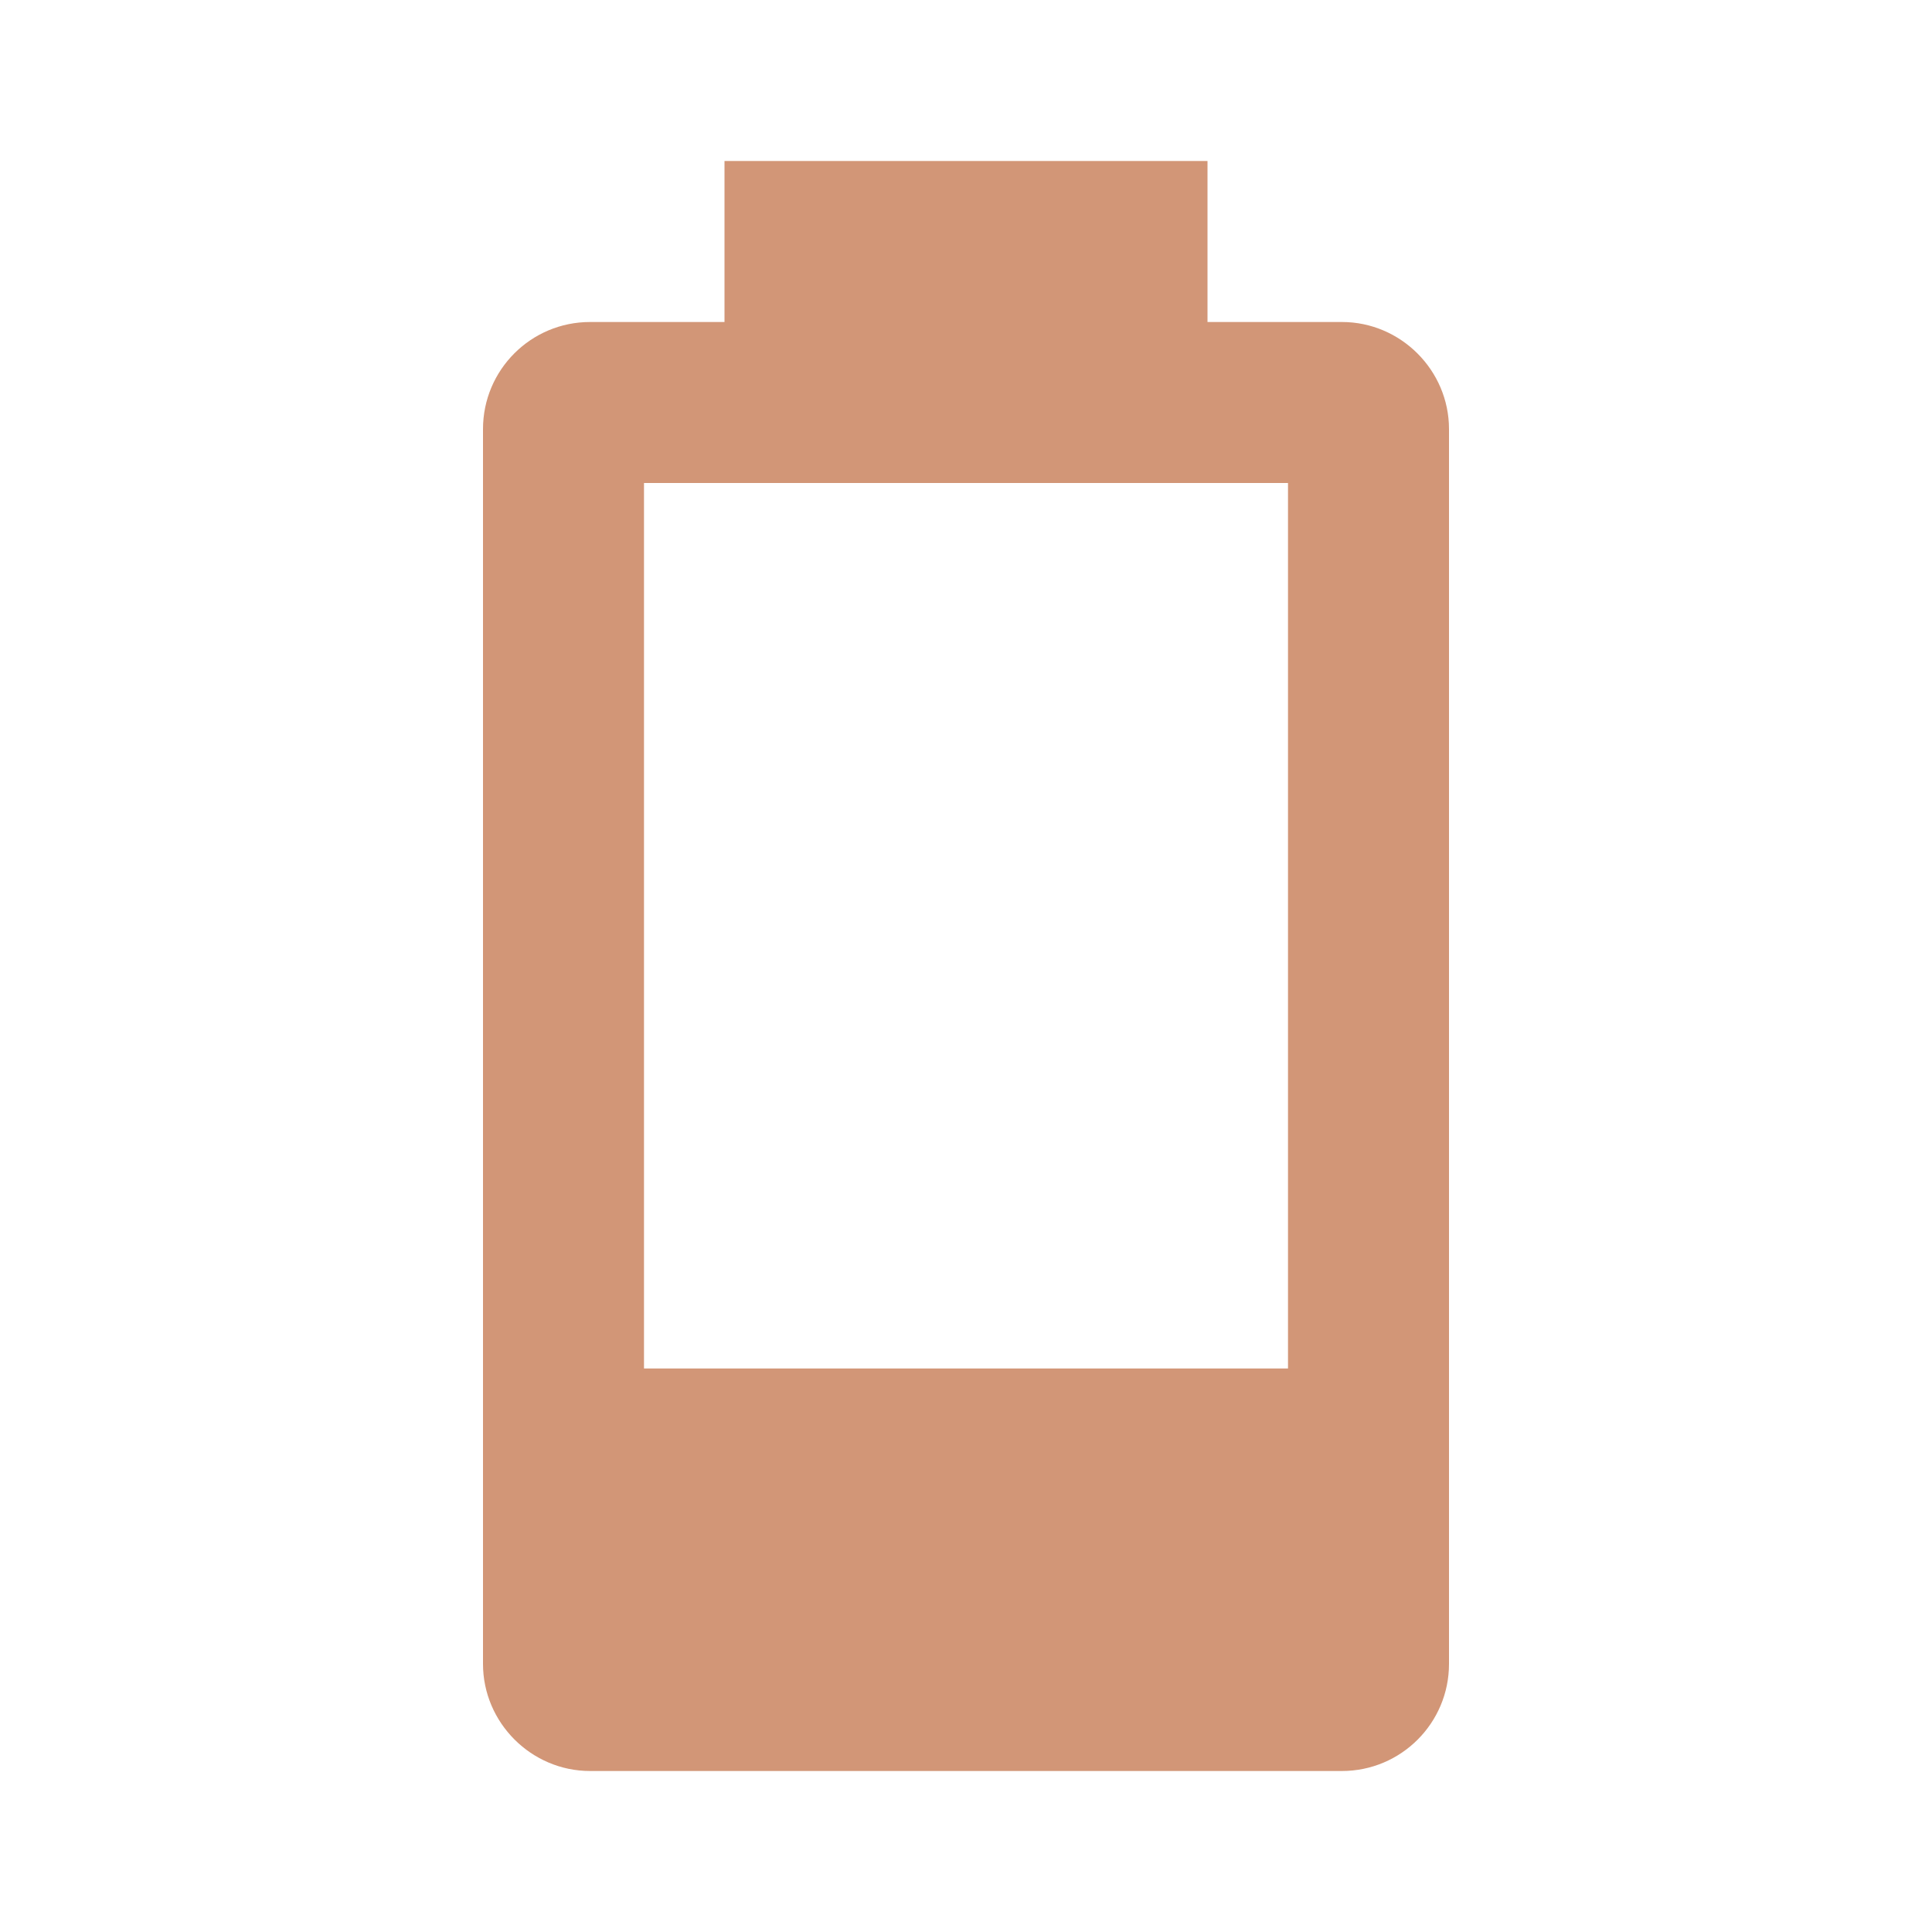
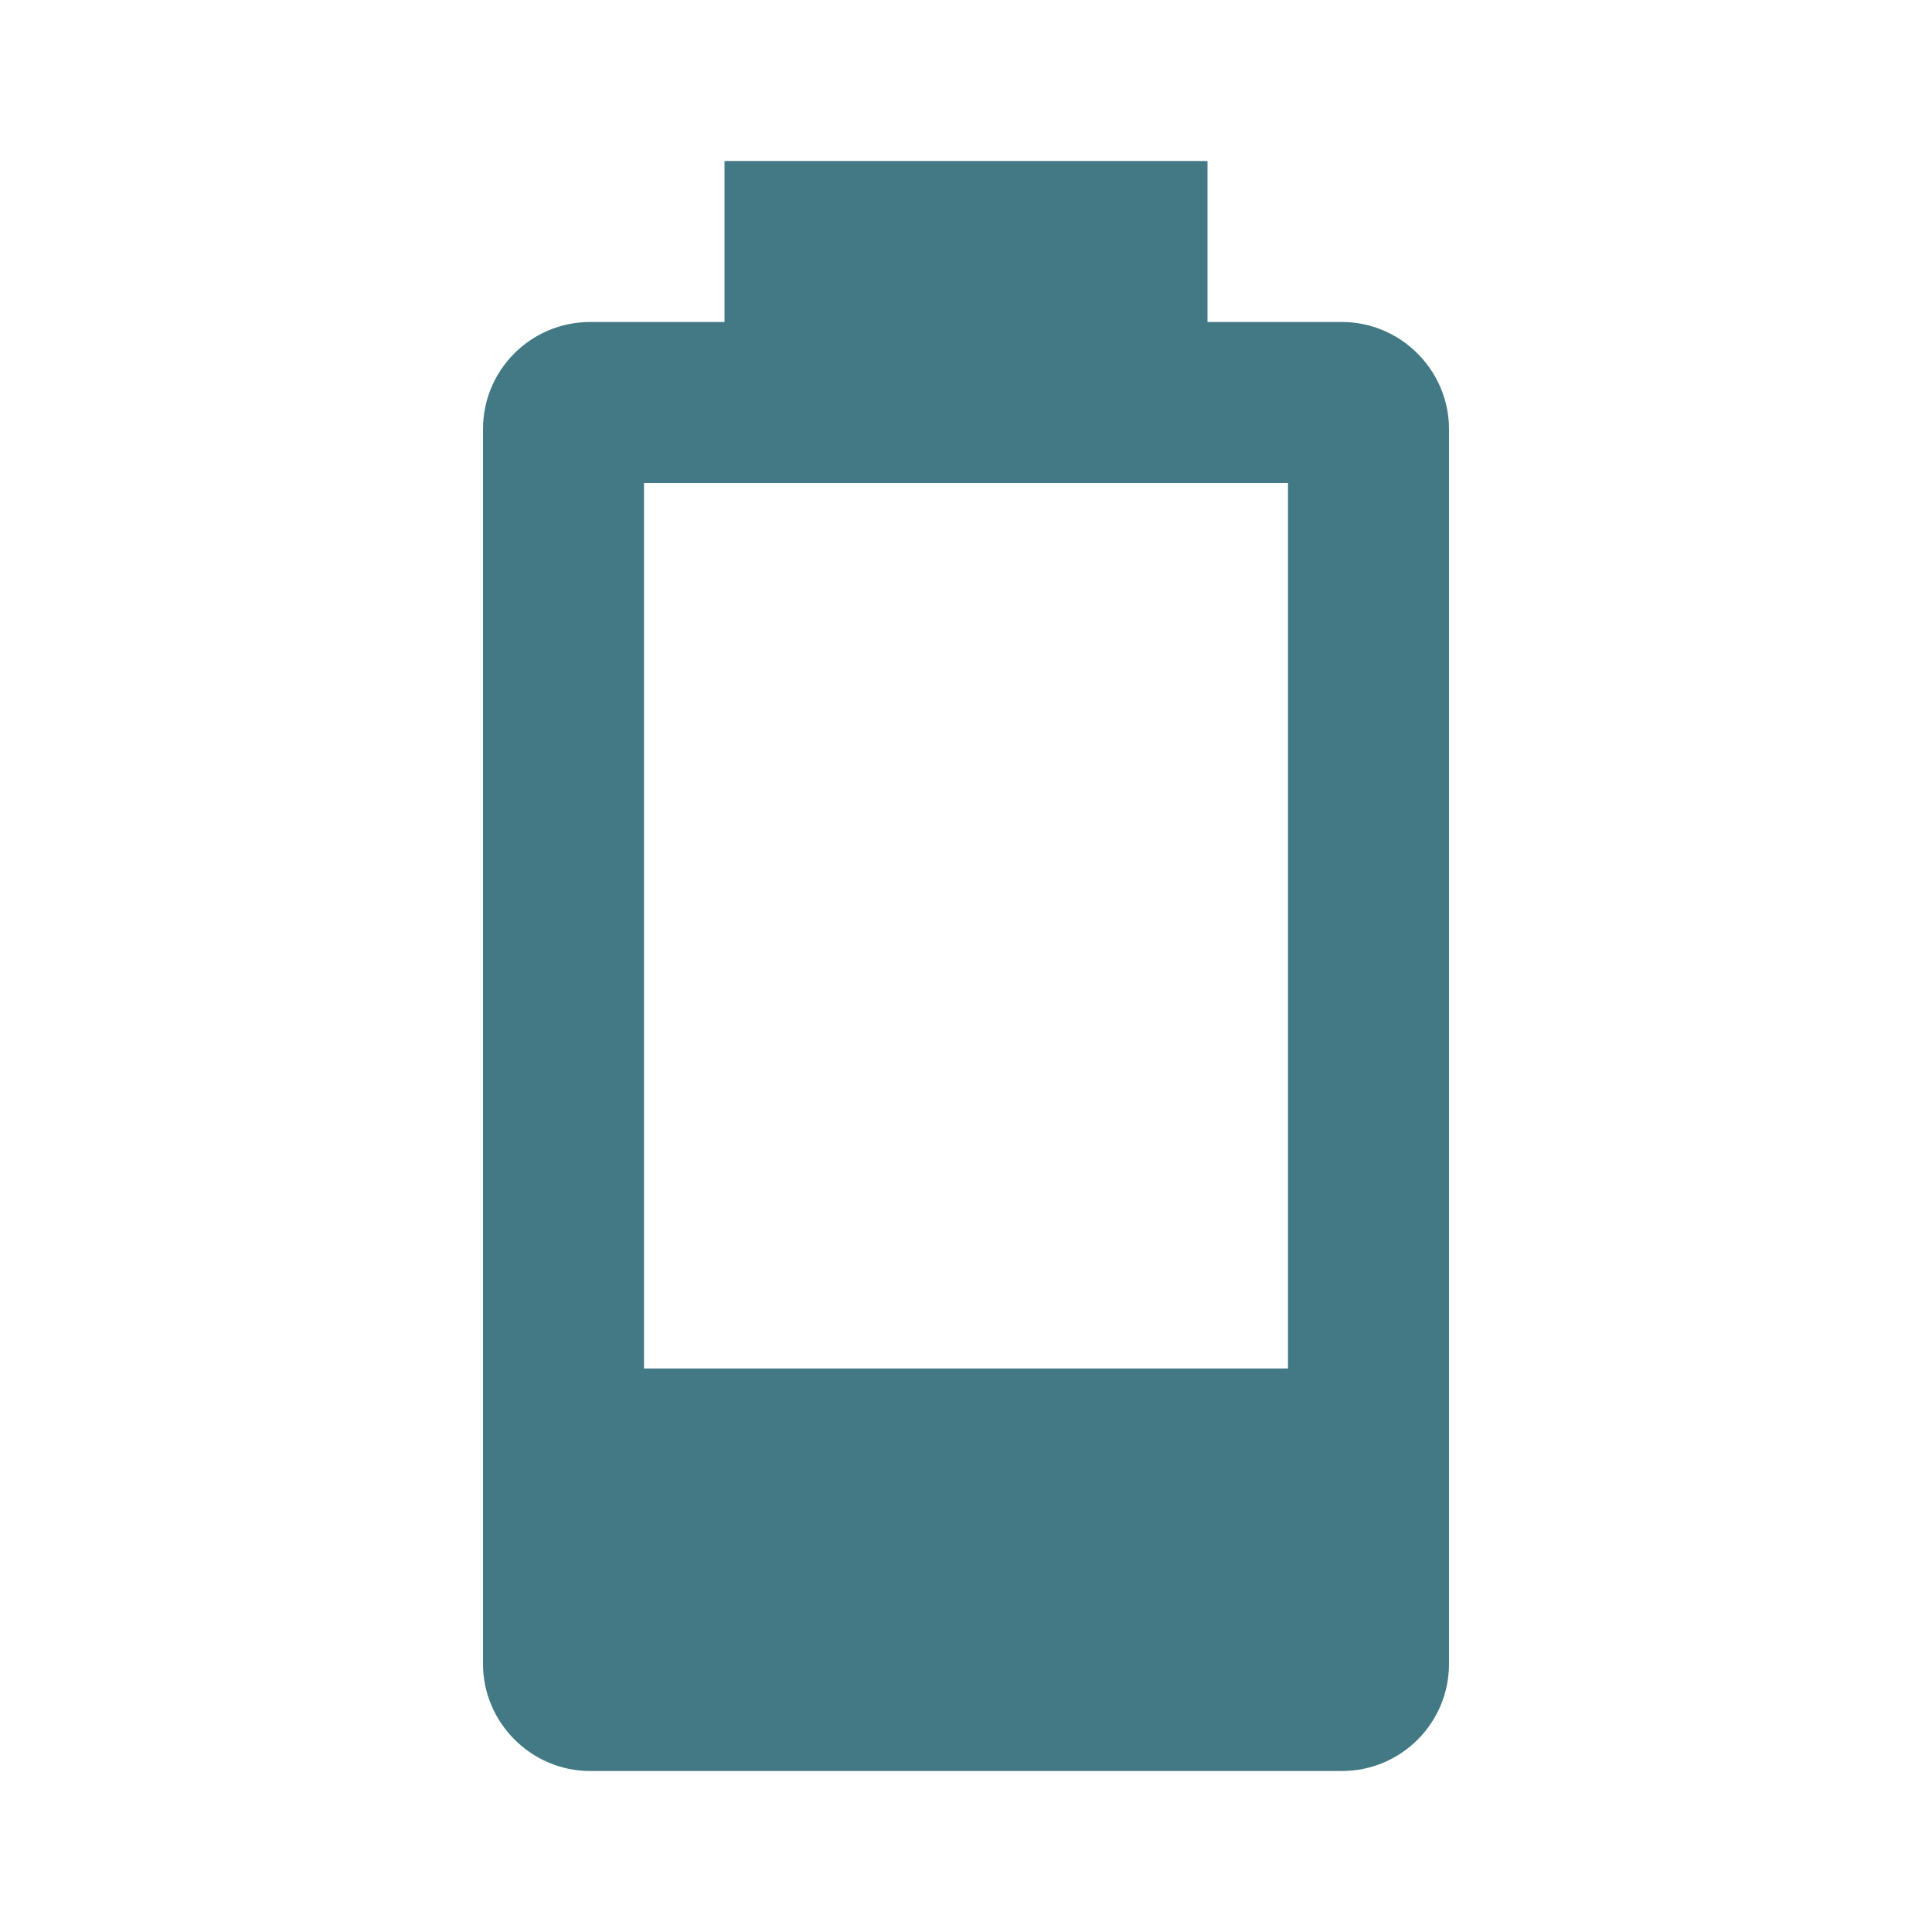
<svg xmlns="http://www.w3.org/2000/svg" viewBox="0 0 24 24">
-   <path d="M16,17H8V6H16M16.67,4H15V2H9V4H7.33A1.33,1.33 0 0,0 6,5.33V20.67C6,21.4 6.6,22 7.33,22H16.67A1.33,1.33 0 0,0 18,20.67V5.33C18,4.6 17.4,4 16.67,4Z" fill="#D29677" />
+   <path d="M16,17H8V6H16M16.67,4H15V2H9V4H7.33A1.33,1.33 0 0,0 6,5.33V20.67C6,21.4 6.6,22 7.33,22H16.67A1.33,1.33 0 0,0 18,20.67V5.33C18,4.6 17.4,4 16.67,4Z" fill="#437984" />
</svg>
